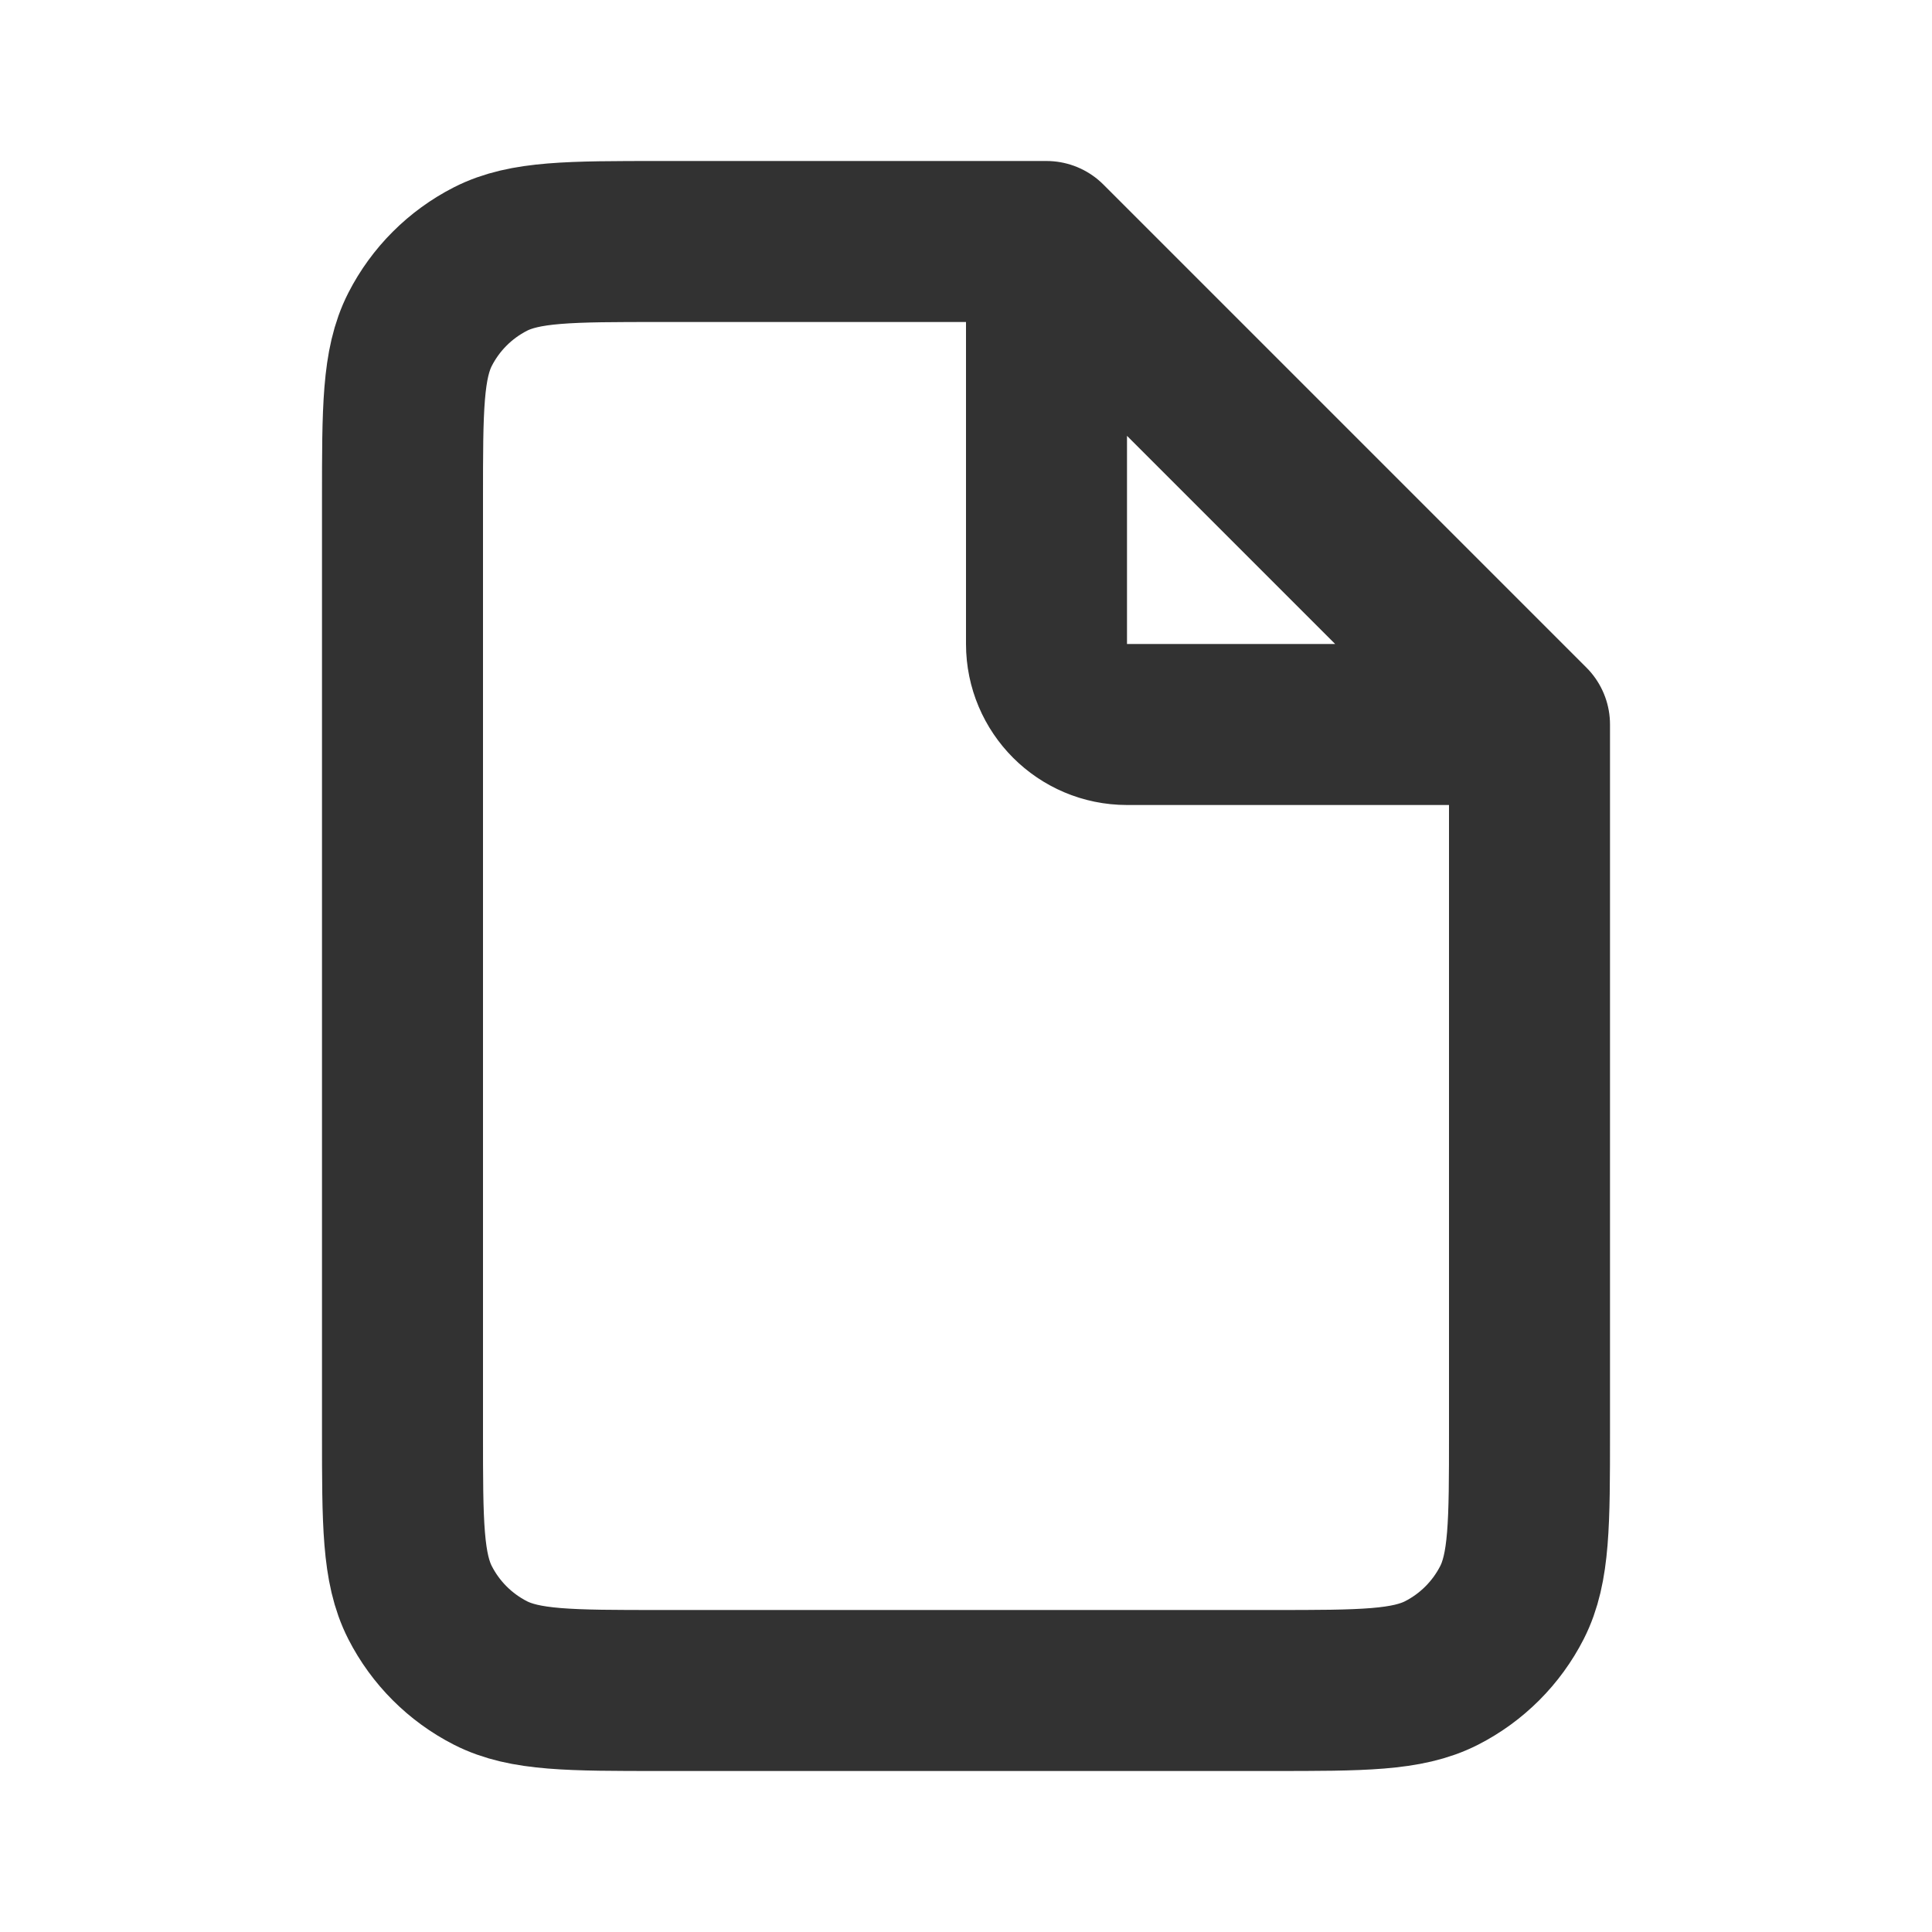
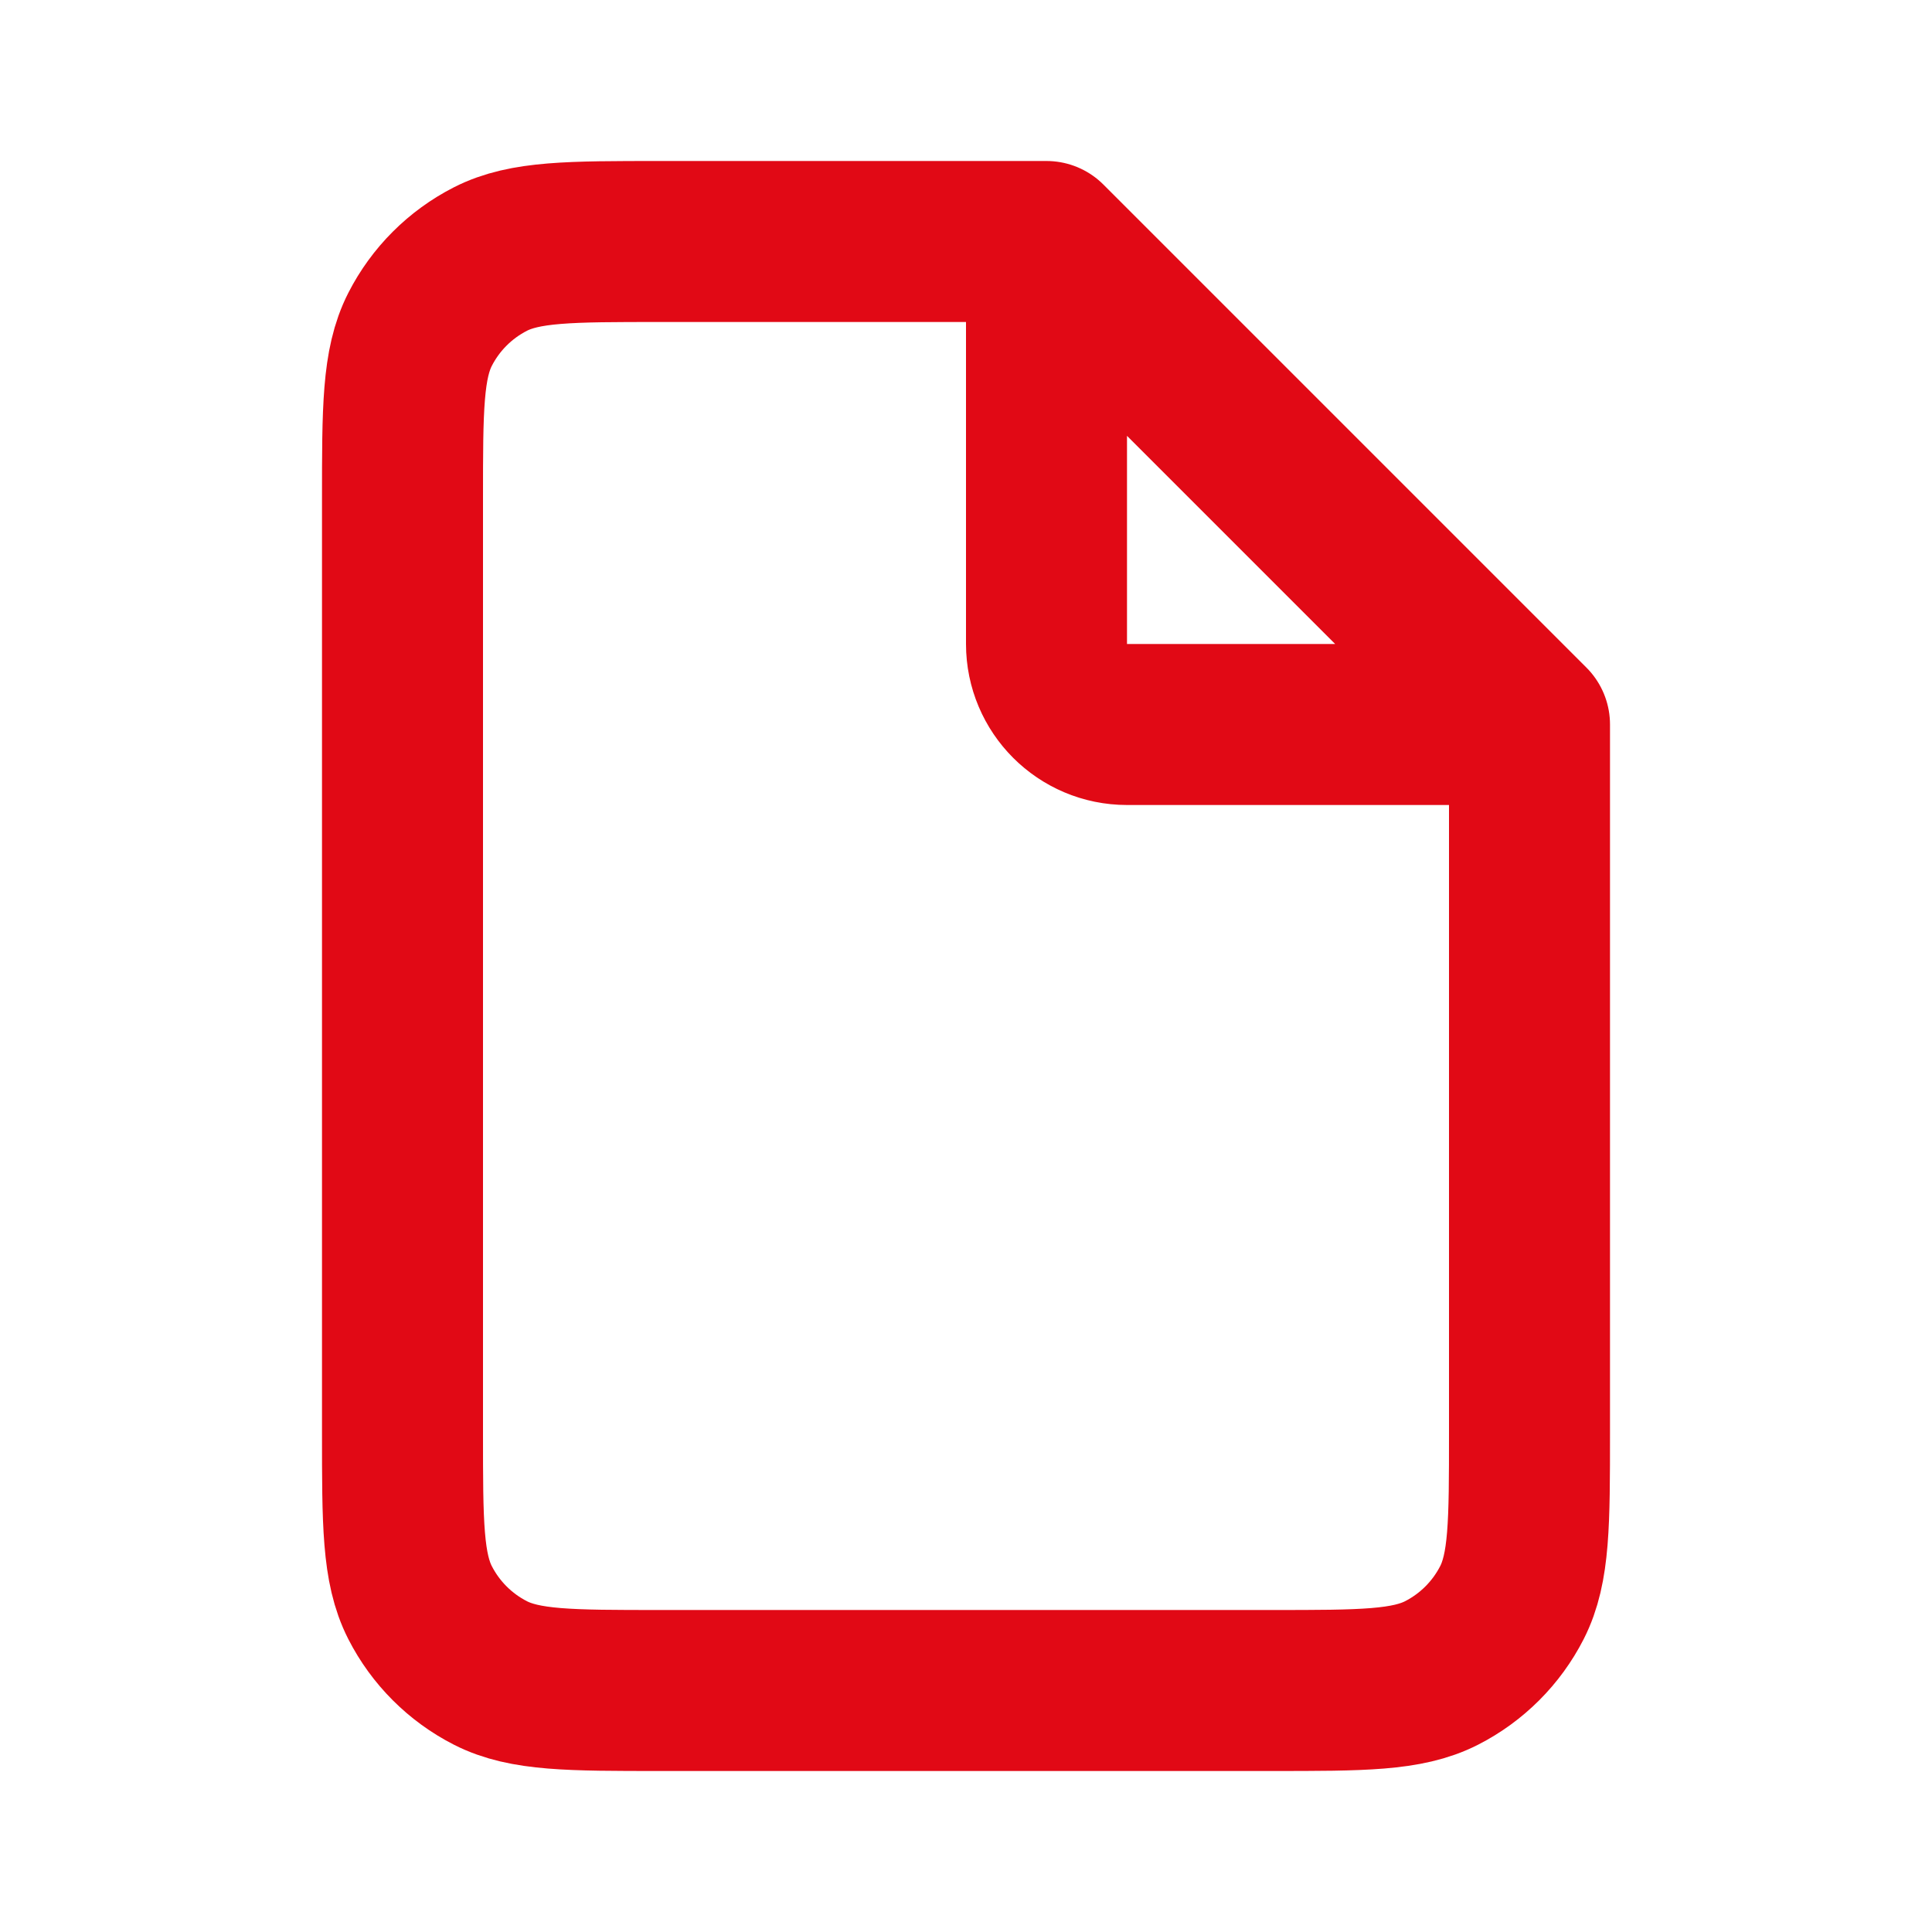
<svg xmlns="http://www.w3.org/2000/svg" viewBox="0 0 24 24" fill="none" id="file">
-   <path d="M19 9V17.8C19 18.92 19 19.48 18.782 19.908C18.59 20.284 18.284 20.59 17.908 20.782C17.48 21 16.92 21 15.8 21H8.2C7.08 21 6.52 21 6.092 20.782C5.716 20.59 5.41 20.284 5.218 19.908C5 19.48 5 18.92 5 17.8V6.2C5 5.08 5 4.52 5.218 4.092C5.41 3.716 5.716 3.41 6.092 3.218C6.52 3 7.08 3 8.2 3H13M19 9L13 3M19 9H14C13.448 9 13 8.552 13 8V3" stroke="#323232" stroke-width="2" stroke-linecap="round" stroke-linejoin="round" />
+   <path d="M19 9V17.8C19 18.92 19 19.48 18.782 19.908C18.59 20.284 18.284 20.59 17.908 20.782C17.48 21 16.92 21 15.8 21H8.2C7.08 21 6.52 21 6.092 20.782C5.716 20.59 5.41 20.284 5.218 19.908C5 19.48 5 18.92 5 17.8V6.2C5 5.08 5 4.52 5.218 4.092C5.41 3.716 5.716 3.41 6.092 3.218C6.52 3 7.08 3 8.2 3H13M19 9L13 3M19 9H14C13.448 9 13 8.552 13 8V3" stroke="#e10915" stroke-width="2" stroke-linecap="round" stroke-linejoin="round" />
</svg>
